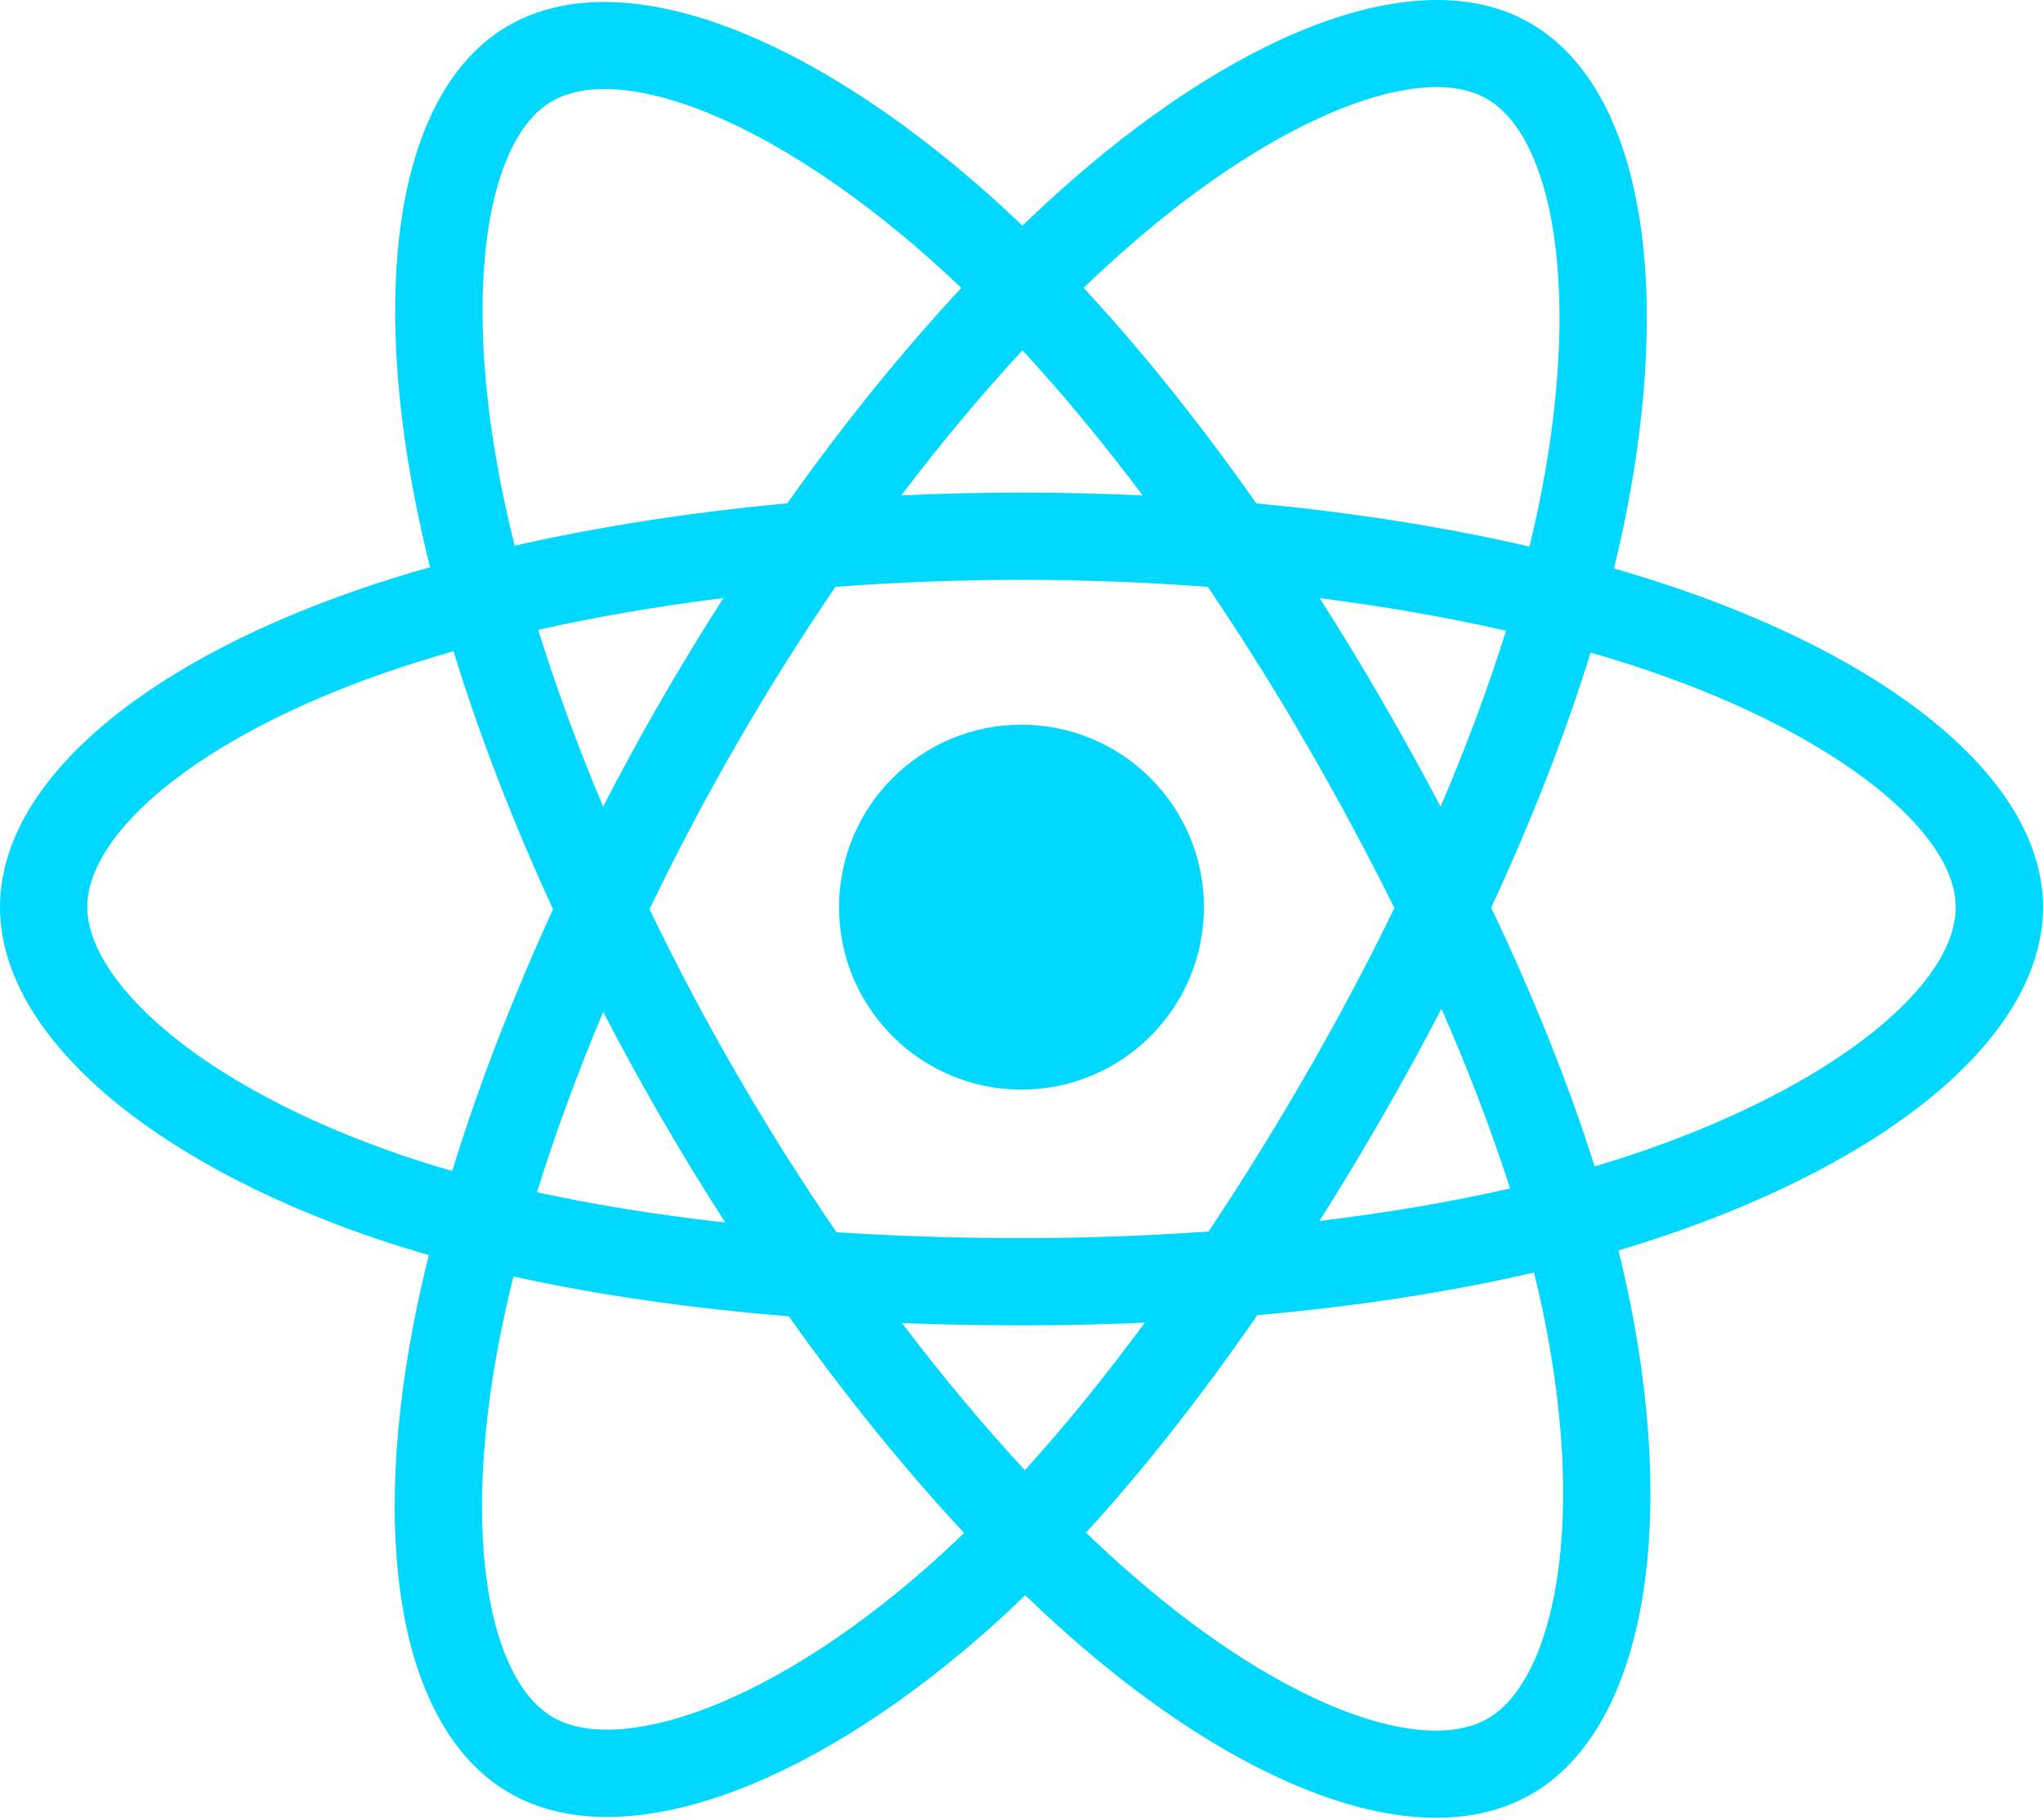
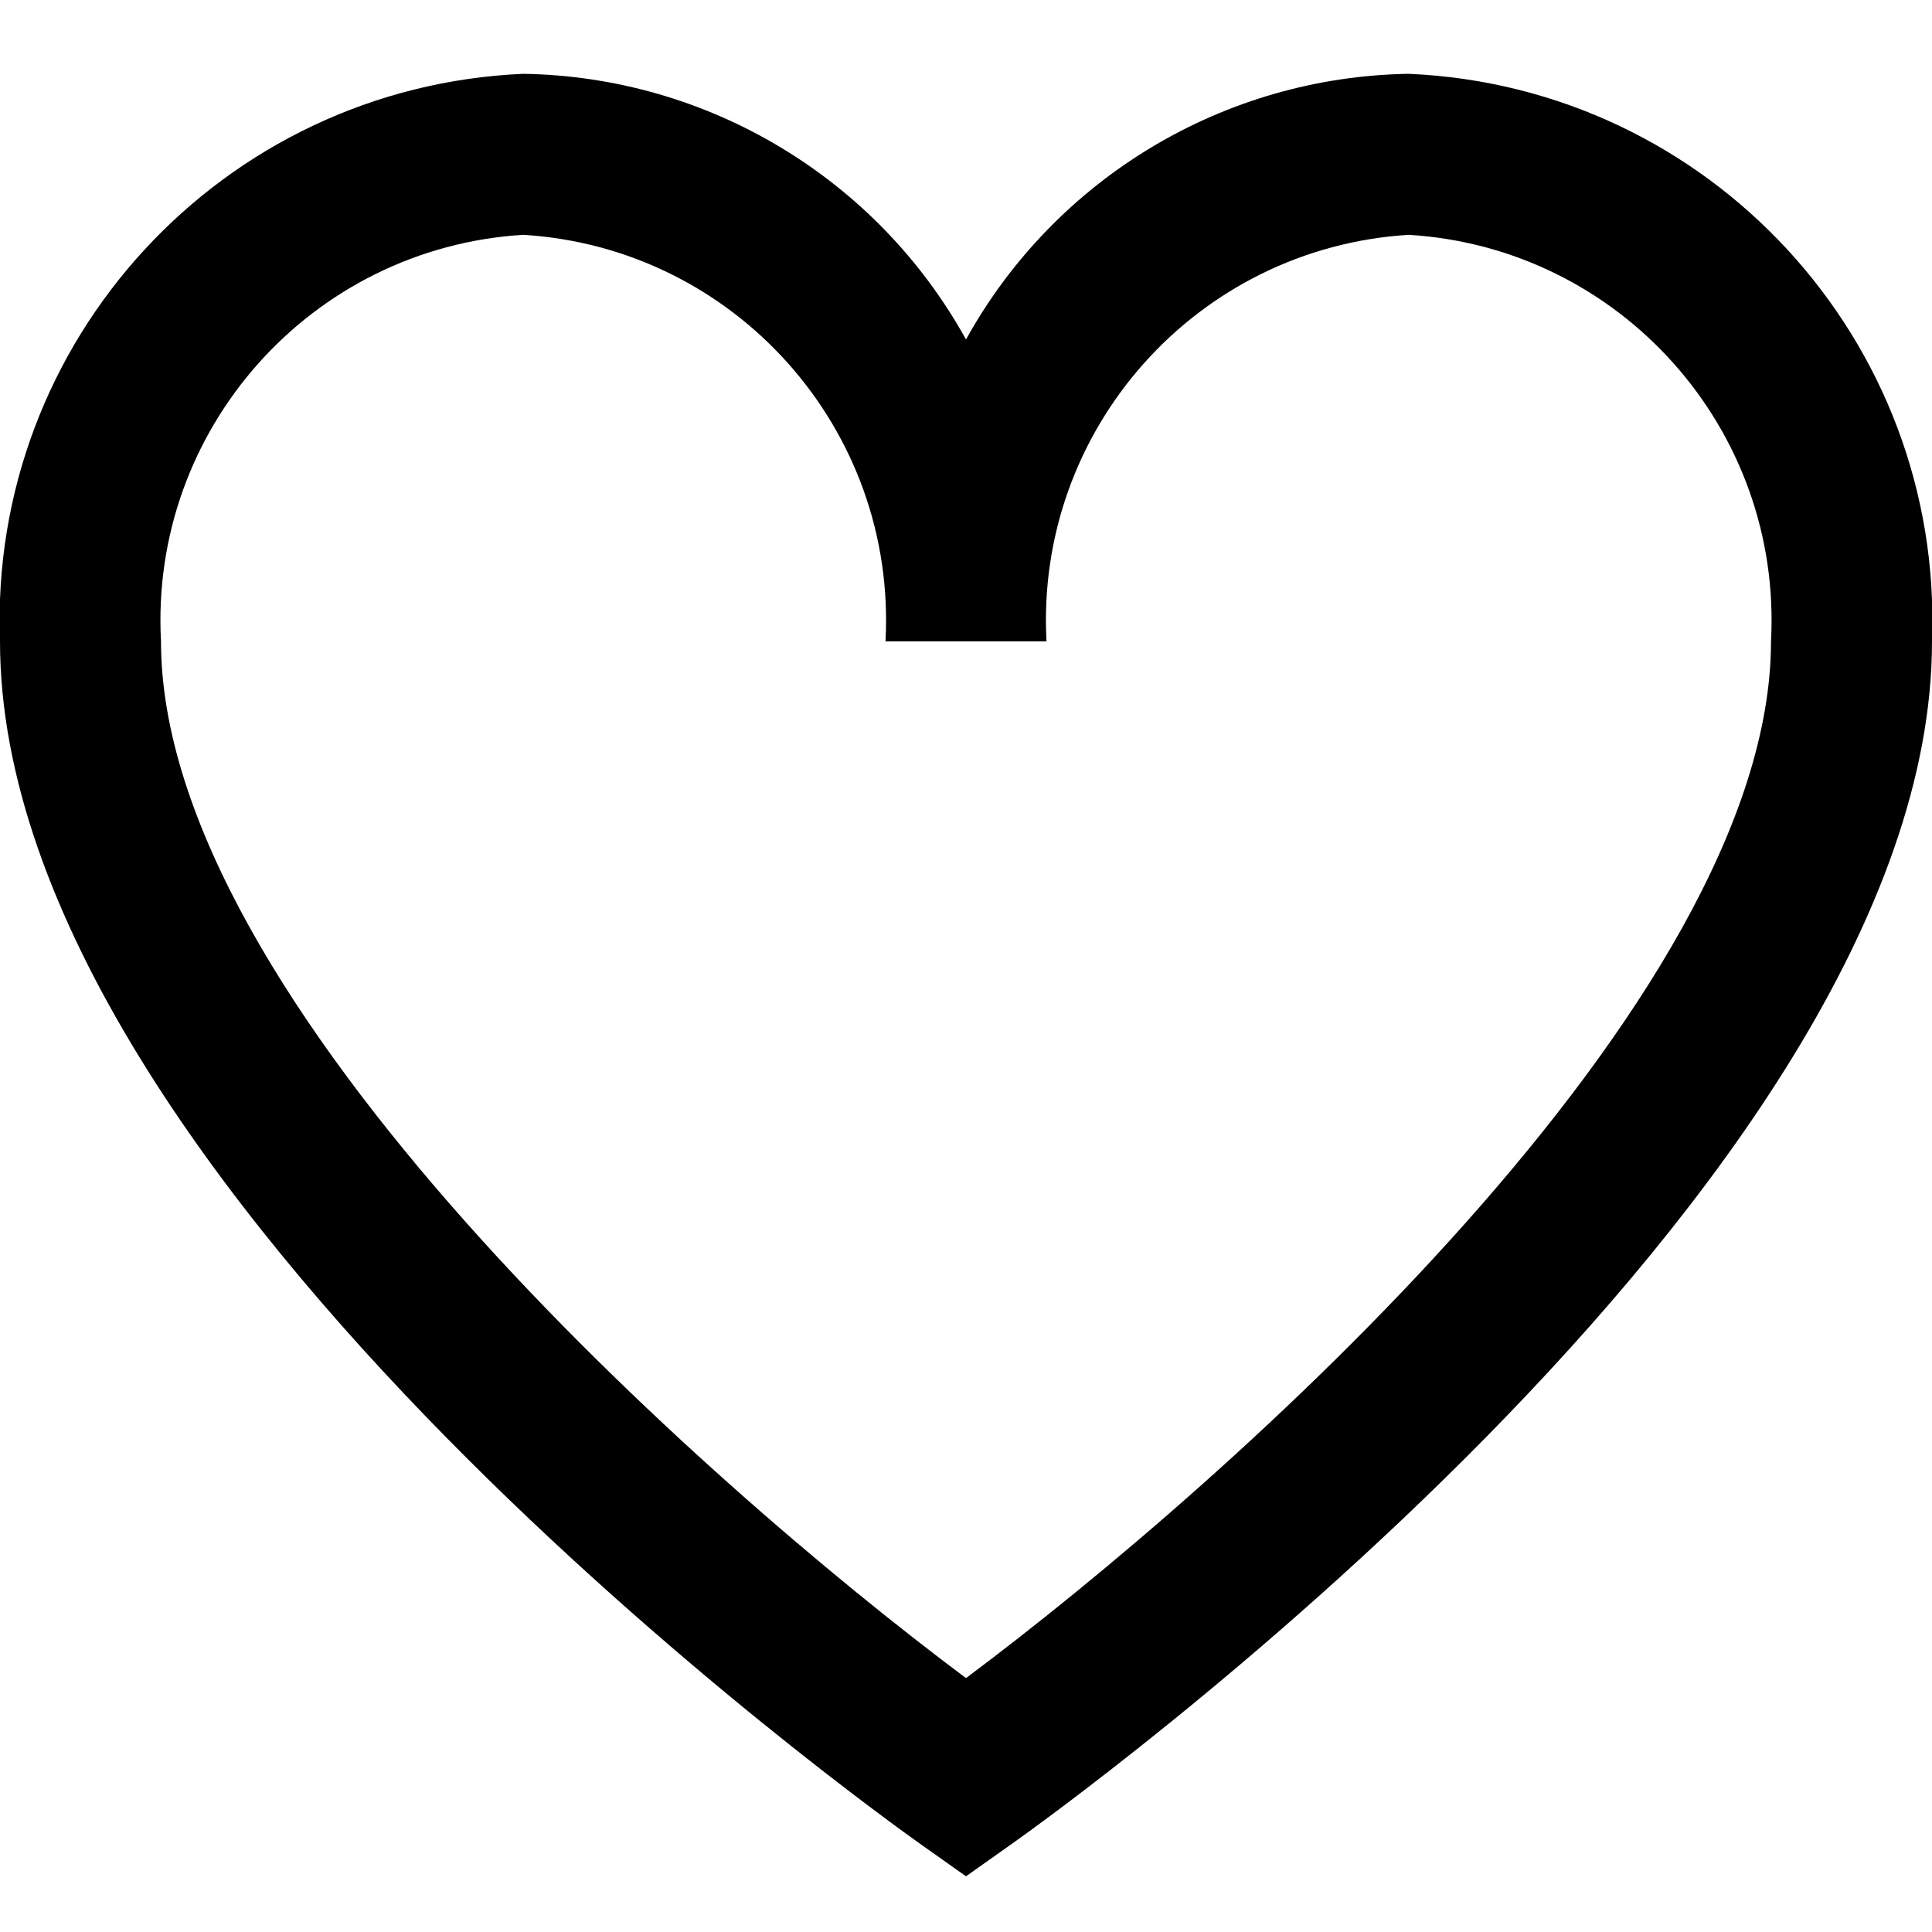
- <svg xmlns="http://www.w3.org/2000/svg" aria-hidden="true" role="img" class="iconify iconify--logos" width="35.93" height="32" preserveAspectRatio="xMidYMid meet" viewBox="0 0 256 228">
-   <path fill="#00D8FF" d="M210.483 73.824a171.49 171.49 0 0 0-8.24-2.597c.465-1.9.893-3.777 1.273-5.621c6.238-30.281 2.16-54.676-11.769-62.708c-13.355-7.7-35.196.329-57.254 19.526a171.23 171.23 0 0 0-6.375 5.848a155.866 155.866 0 0 0-4.241-3.917C100.759 3.829 77.587-4.822 63.673 3.233C50.33 10.957 46.379 33.89 51.995 62.588a170.974 170.974 0 0 0 1.892 8.48c-3.28.932-6.445 1.924-9.474 2.98C17.309 83.498 0 98.307 0 113.668c0 15.865 18.582 31.778 46.812 41.427a145.52 145.52 0 0 0 6.921 2.165a167.467 167.467 0 0 0-2.01 9.138c-5.354 28.2-1.173 50.591 12.134 58.266c13.744 7.926 36.812-.22 59.273-19.855a145.567 145.567 0 0 0 5.342-4.923a168.064 168.064 0 0 0 6.92 6.314c21.758 18.722 43.246 26.282 56.54 18.586c13.731-7.949 18.194-32.003 12.4-61.268a145.016 145.016 0 0 0-1.535-6.842c1.62-.48 3.21-.974 4.76-1.488c29.348-9.723 48.443-25.443 48.443-41.52c0-15.417-17.868-30.326-45.517-39.844Zm-6.365 70.984c-1.4.463-2.836.91-4.3 1.345c-3.24-10.257-7.612-21.163-12.963-32.432c5.106-11 9.31-21.767 12.459-31.957c2.619.758 5.16 1.557 7.61 2.4c23.69 8.156 38.14 20.213 38.14 29.504c0 9.896-15.606 22.743-40.946 31.14Zm-10.514 20.834c2.562 12.94 2.927 24.64 1.23 33.787c-1.524 8.219-4.59 13.698-8.382 15.893c-8.067 4.67-25.32-1.4-43.927-17.412a156.726 156.726 0 0 1-6.437-5.87c7.214-7.889 14.423-17.06 21.459-27.246c12.376-1.098 24.068-2.894 34.671-5.345a134.17 134.17 0 0 1 1.386 6.193ZM87.276 214.515c-7.882 2.783-14.16 2.863-17.955.675c-8.075-4.657-11.432-22.636-6.853-46.752a156.923 156.923 0 0 1 1.869-8.499c10.486 2.32 22.093 3.988 34.498 4.994c7.084 9.967 14.501 19.128 21.976 27.15a134.668 134.668 0 0 1-4.877 4.492c-9.933 8.682-19.886 14.842-28.658 17.94ZM50.35 144.747c-12.483-4.267-22.792-9.812-29.858-15.863c-6.35-5.437-9.555-10.836-9.555-15.216c0-9.322 13.897-21.212 37.076-29.293c2.813-.98 5.757-1.905 8.812-2.773c3.204 10.42 7.406 21.315 12.477 32.332c-5.137 11.18-9.399 22.249-12.634 32.792a134.718 134.718 0 0 1-6.318-1.979Zm12.378-84.26c-4.811-24.587-1.616-43.134 6.425-47.789c8.564-4.958 27.502 2.111 47.463 19.835a144.318 144.318 0 0 1 3.841 3.545c-7.438 7.987-14.787 17.08-21.808 26.988c-12.04 1.116-23.565 2.908-34.161 5.309a160.342 160.342 0 0 1-1.76-7.887Zm110.427 27.268a347.8 347.8 0 0 0-7.785-12.803c8.168 1.033 15.994 2.404 23.343 4.08c-2.206 7.072-4.956 14.465-8.193 22.045a381.151 381.151 0 0 0-7.365-13.322Zm-45.032-43.861c5.044 5.465 10.096 11.566 15.065 18.186a322.04 322.04 0 0 0-30.257-.006c4.974-6.559 10.069-12.652 15.192-18.18ZM82.802 87.83a323.167 323.167 0 0 0-7.227 13.238c-3.184-7.553-5.909-14.98-8.134-22.152c7.304-1.634 15.093-2.97 23.209-3.984a321.524 321.524 0 0 0-7.848 12.897Zm8.081 65.352c-8.385-.936-16.291-2.203-23.593-3.793c2.26-7.3 5.045-14.885 8.298-22.6a321.187 321.187 0 0 0 7.257 13.246c2.594 4.48 5.28 8.868 8.038 13.147Zm37.542 31.03c-5.184-5.592-10.354-11.779-15.403-18.433c4.902.192 9.899.29 14.978.29c5.218 0 10.376-.117 15.453-.343c-4.985 6.774-10.018 12.97-15.028 18.486Zm52.198-57.817c3.422 7.8 6.306 15.345 8.596 22.52c-7.422 1.694-15.436 3.058-23.88 4.071a382.417 382.417 0 0 0 7.859-13.026a347.403 347.403 0 0 0 7.425-13.565Zm-16.898 8.101a358.557 358.557 0 0 1-12.281 19.815a329.4 329.4 0 0 1-23.444.823c-7.967 0-15.716-.248-23.178-.732a310.202 310.202 0 0 1-12.513-19.846h.001a307.41 307.41 0 0 1-10.923-20.627a310.278 310.278 0 0 1 10.89-20.637l-.001.001a307.318 307.318 0 0 1 12.413-19.761c7.613-.576 15.42-.876 23.31-.876H128c7.926 0 15.743.303 23.354.883a329.357 329.357 0 0 1 12.335 19.695a358.489 358.489 0 0 1 11.036 20.54a329.472 329.472 0 0 1-11 20.722Zm22.56-122.124c8.572 4.944 11.906 24.881 6.52 51.026c-.344 1.668-.73 3.367-1.15 5.09c-10.622-2.452-22.155-4.275-34.23-5.408c-7.034-10.017-14.323-19.124-21.64-27.008a160.789 160.789 0 0 1 5.888-5.4c18.9-16.447 36.564-22.941 44.612-18.3ZM128 90.808c12.625 0 22.86 10.235 22.86 22.86s-10.235 22.86-22.86 22.86s-22.86-10.235-22.86-22.86s10.235-22.86 22.86-22.86Z" />
+ <svg xmlns="http://www.w3.org/2000/svg" viewBox="0 0 24 24" width="512" height="512">
+   <g id="_01_align_center" data-name="01 align center">
+     <path d="M17.5.917a6.4,6.4,0,0,0-5.5,3.3A6.4,6.4,0,0,0,6.5.917,6.8,6.8,0,0,0,0,7.967c0,6.775,10.956,14.6,11.422,14.932l.578.409.578-.409C13.044,22.569,24,14.742,24,7.967A6.8,6.8,0,0,0,17.5.917ZM12,20.846c-3.253-2.43-10-8.4-10-12.879a4.8,4.8,0,0,1,4.5-5.05A4.8,4.8,0,0,1,11,7.967h2a4.8,4.8,0,0,1,4.5-5.05A4.8,4.8,0,0,1,22,7.967C22,12.448,15.253,18.416,12,20.846Z" />
+   </g>
</svg>
